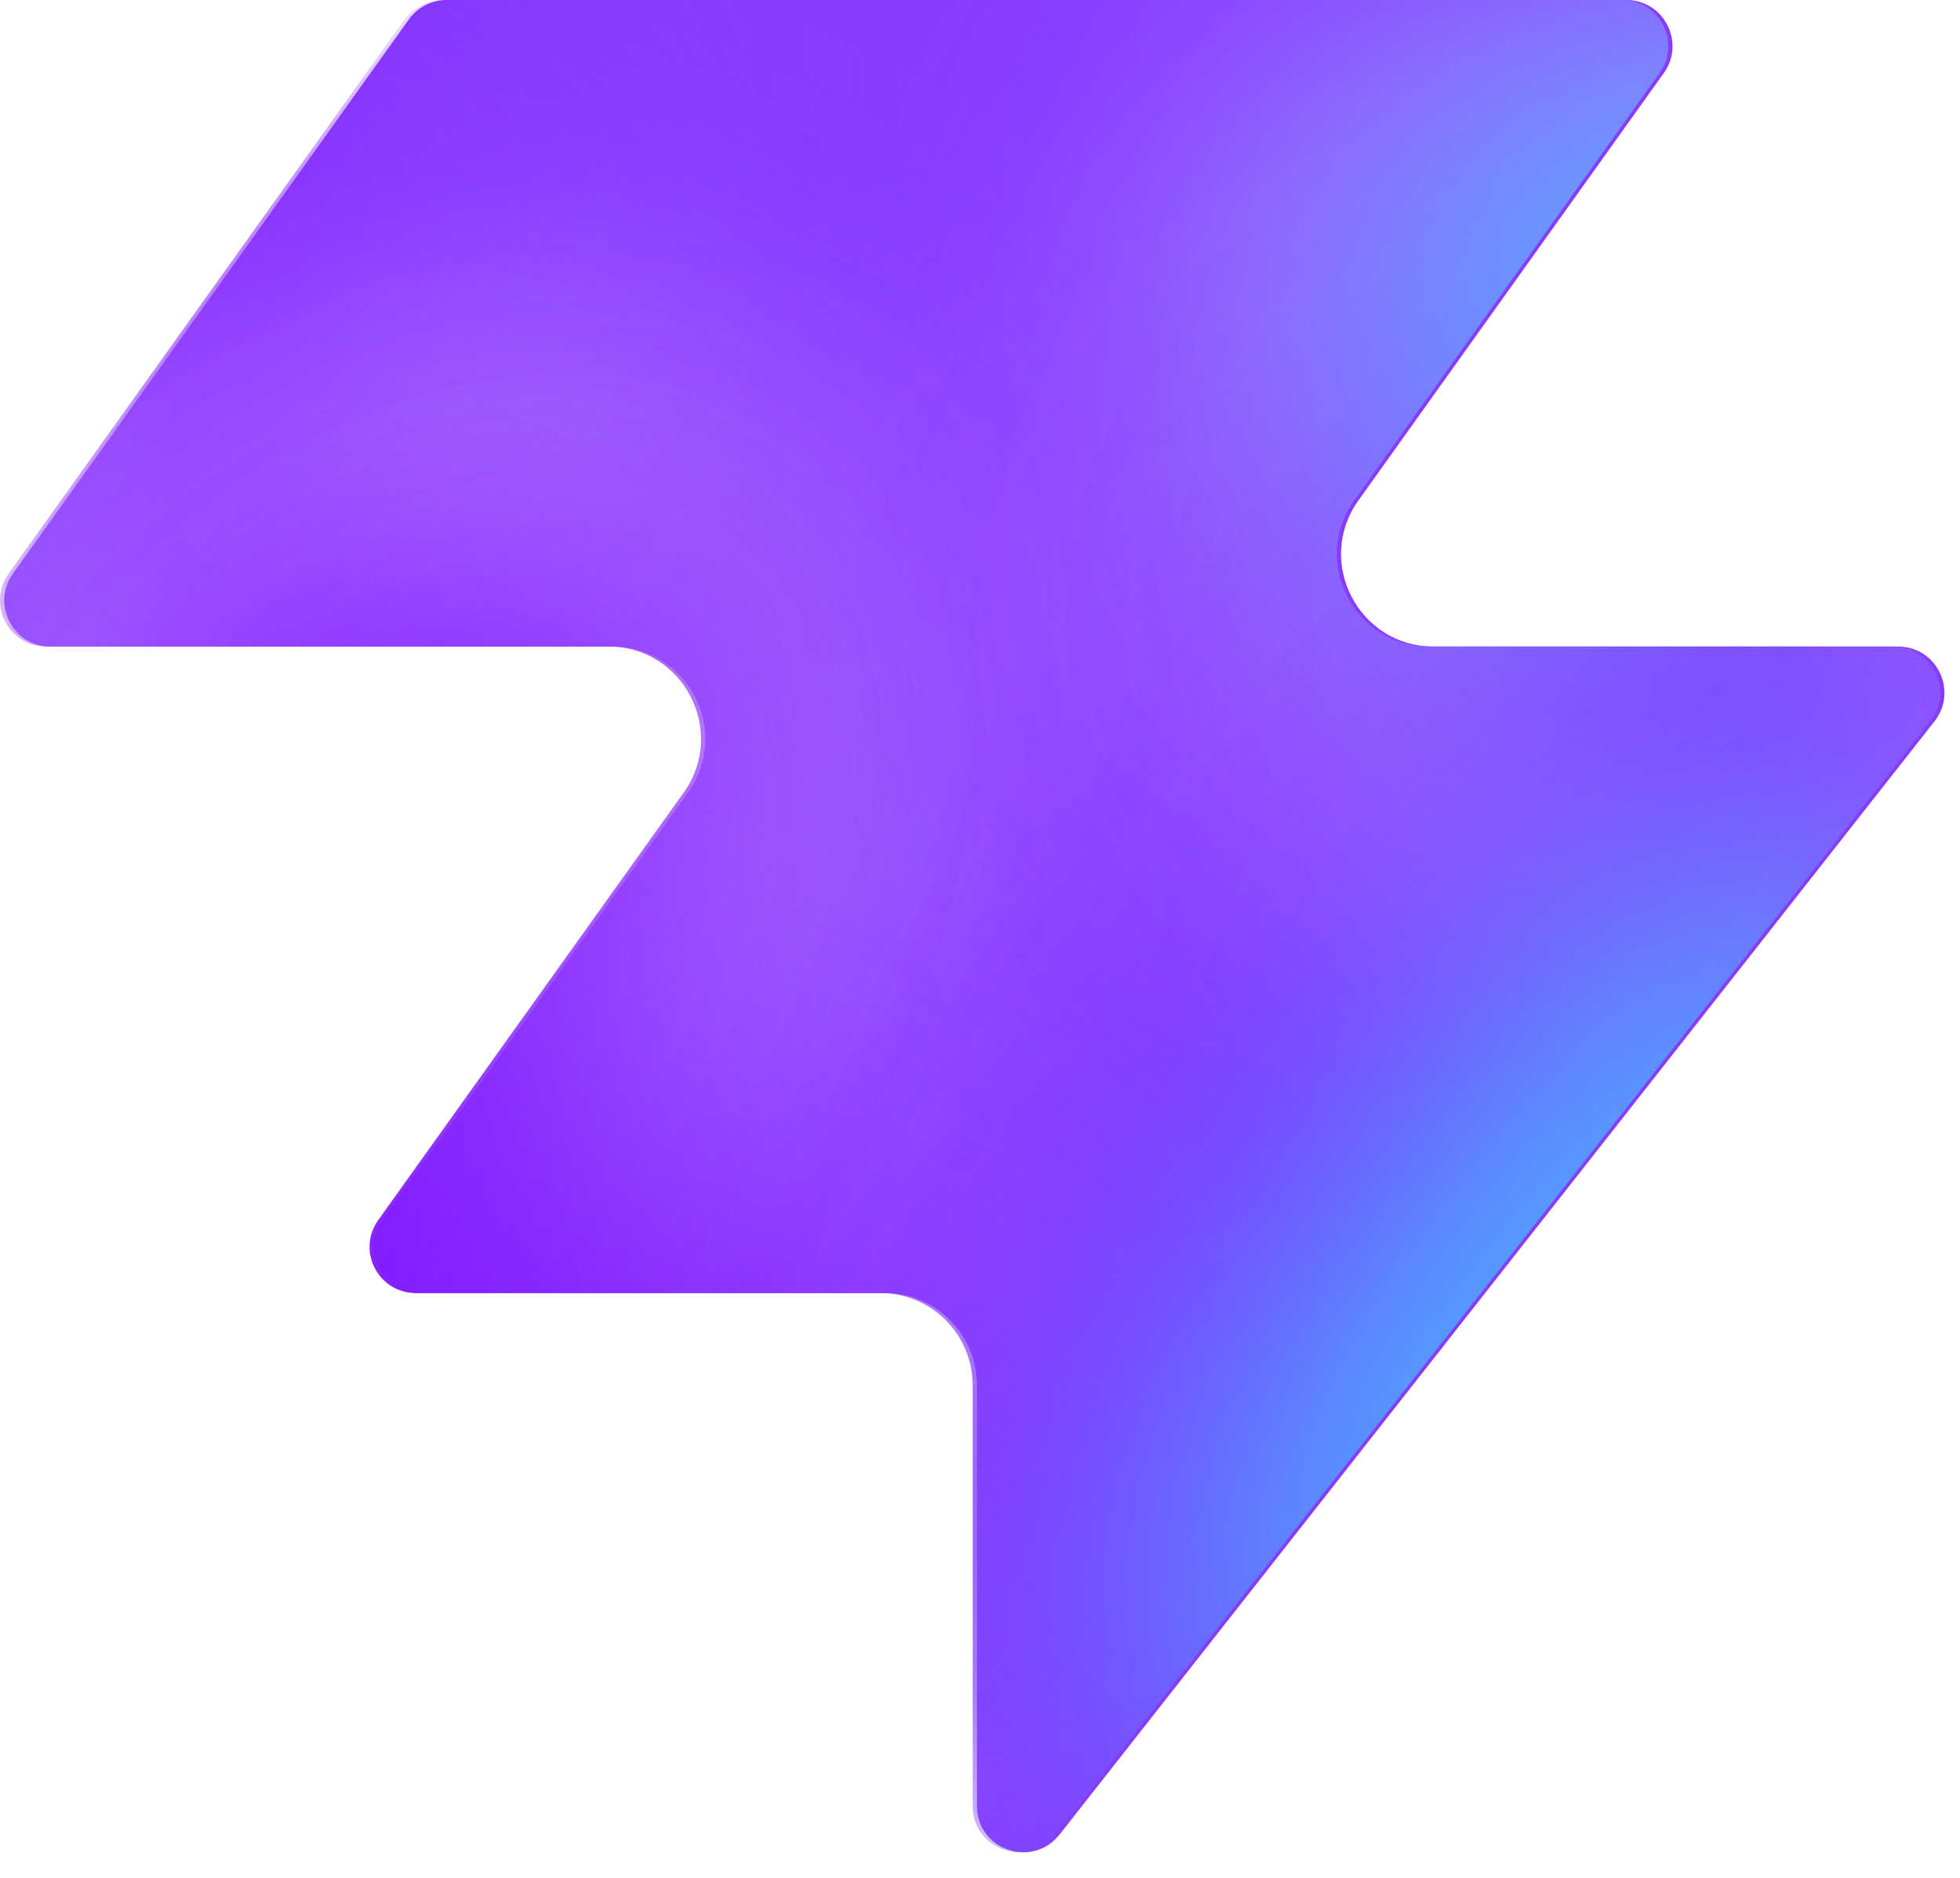
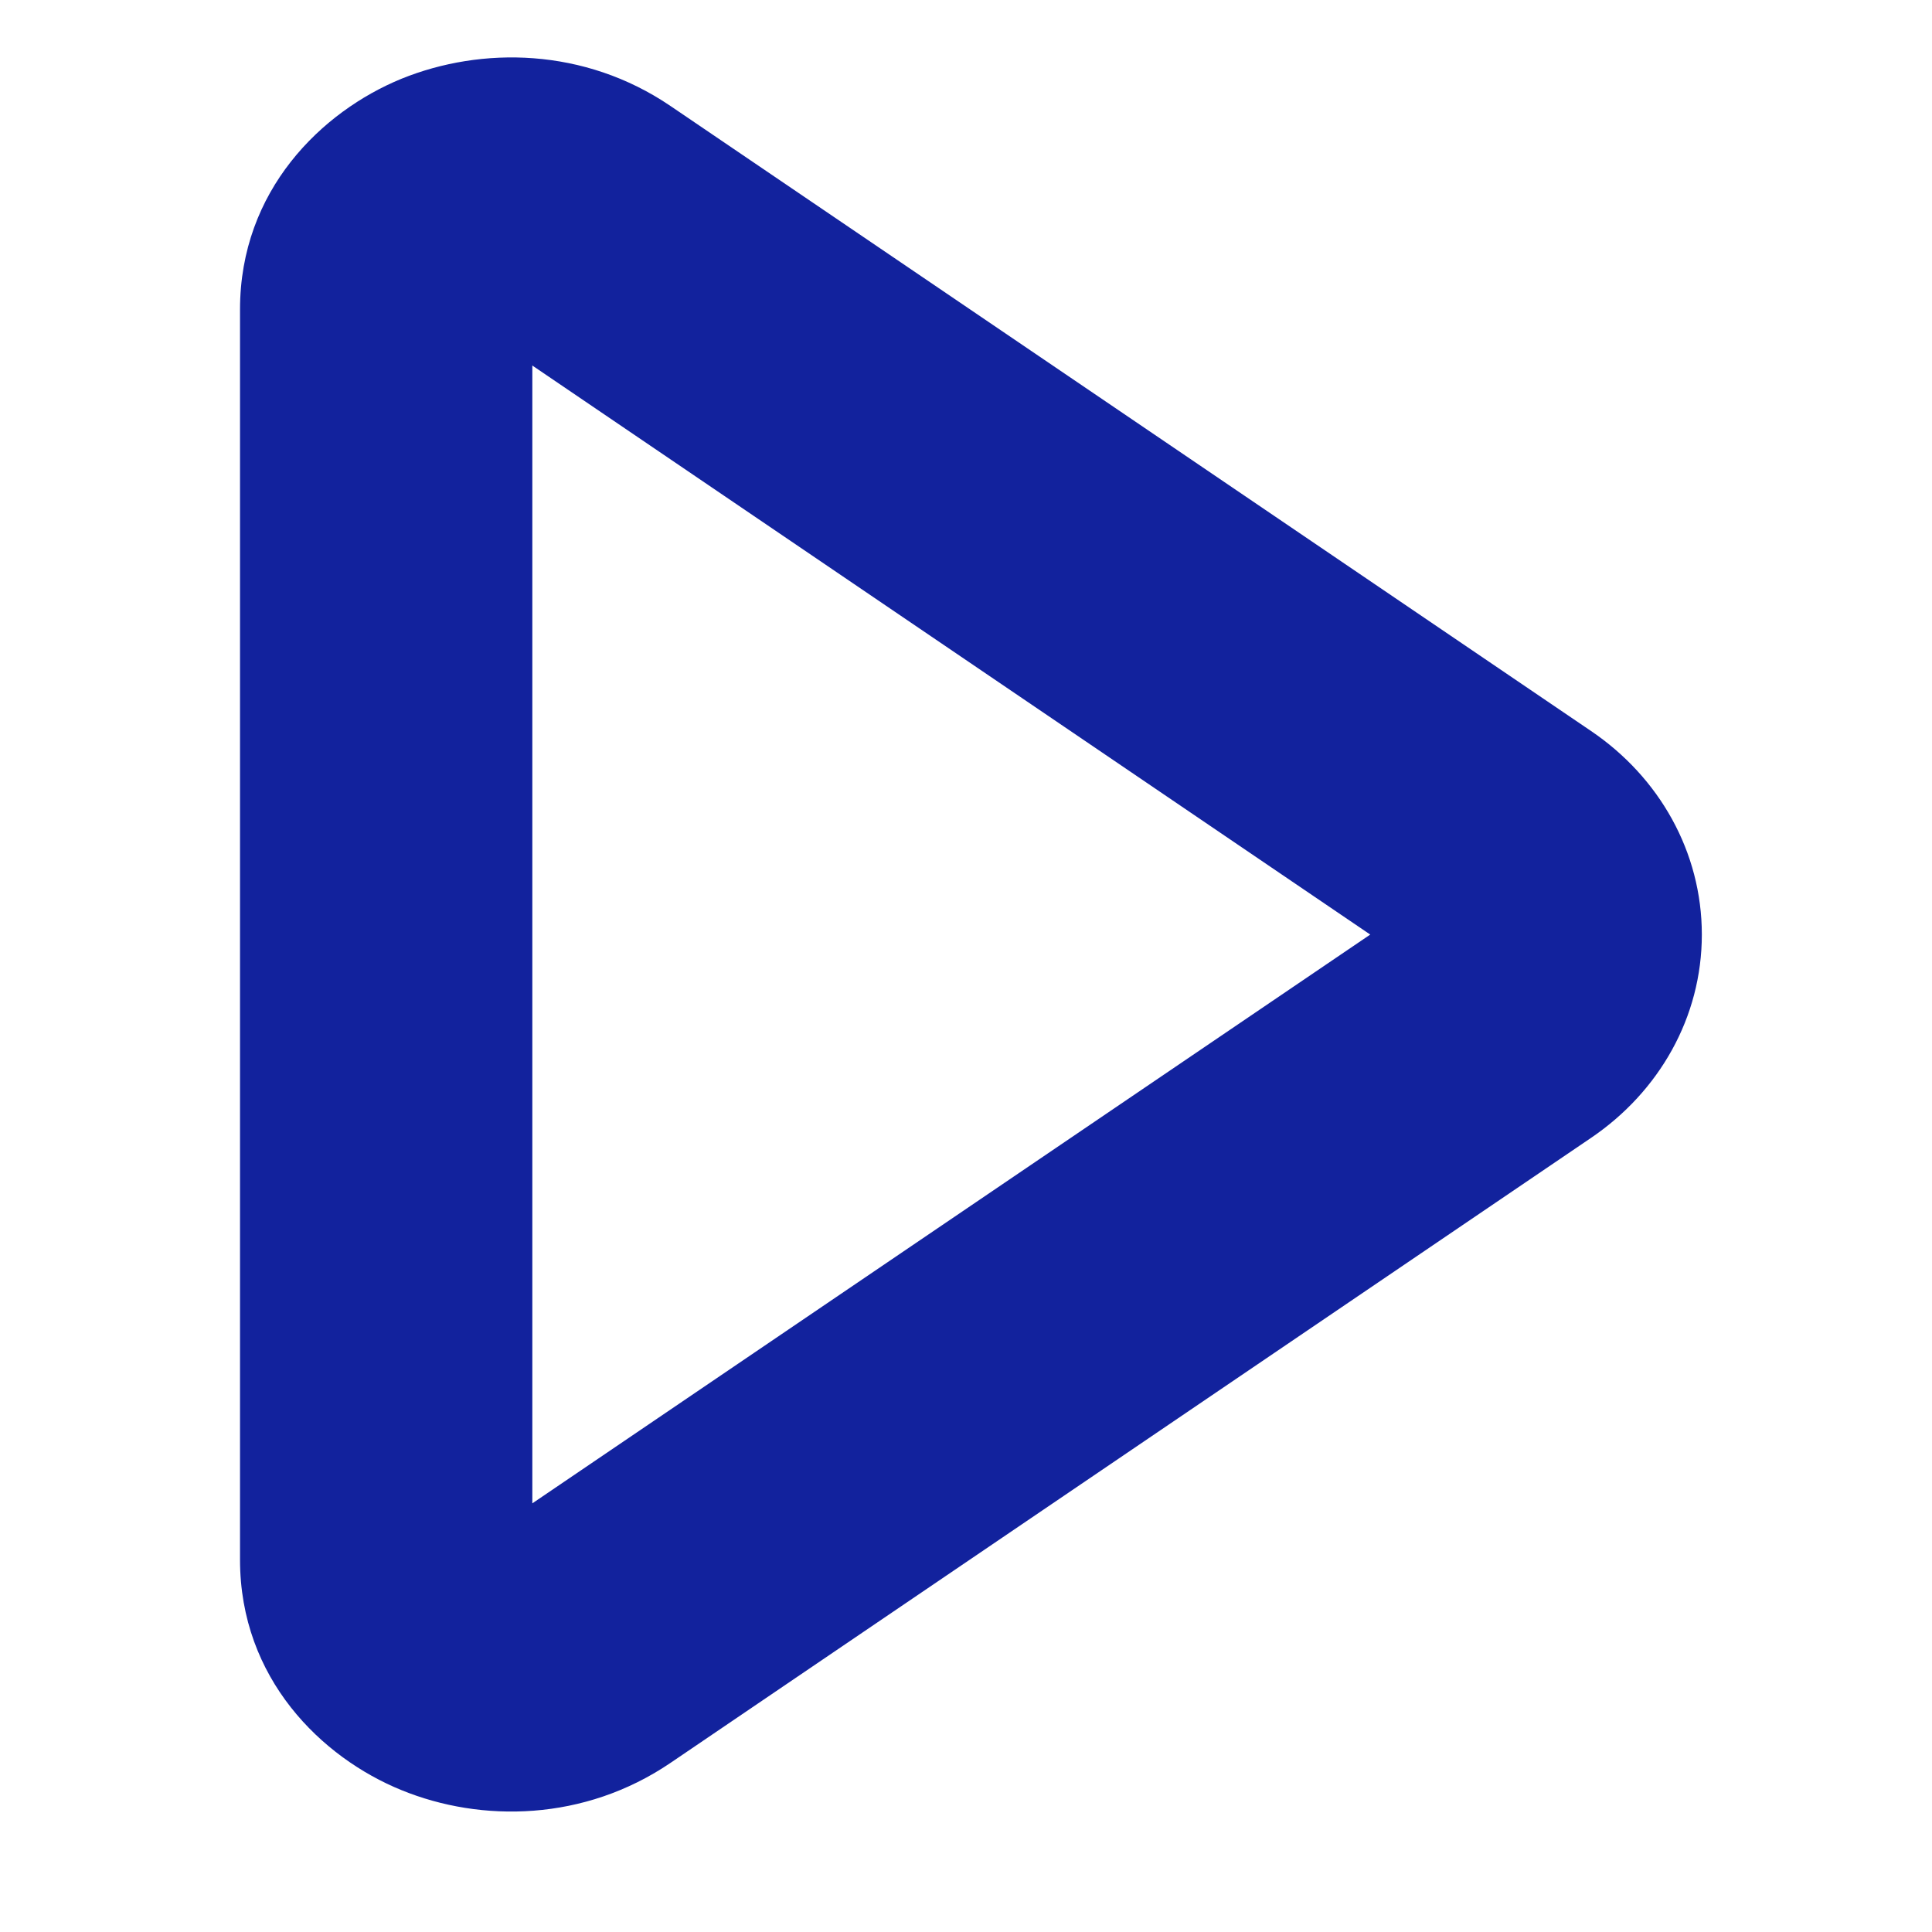
- <svg xmlns="http://www.w3.org/2000/svg" width="48" height="46" fill="none" viewBox="0 0 48 46">
-   <path fill="#863bff" d="M25.946 44.938c-.664.845-2.021.375-2.021-.698V33.937a2.26 2.26 0 0 0-2.262-2.262H10.287c-.92 0-1.456-1.04-.92-1.788l7.48-10.471c1.07-1.497 0-3.578-1.842-3.578H1.237c-.92 0-1.456-1.04-.92-1.788L10.013.474c.214-.297.556-.474.92-.474h28.894c.92 0 1.456 1.04.92 1.788l-7.48 10.471c-1.07 1.498 0 3.579 1.842 3.579h11.377c.943 0 1.473 1.088.89 1.83L25.947 44.94z" style="fill:#863bff;fill:color(display-p3 .525 .23 1);fill-opacity:1" />
-   <mask id="a" width="48" height="46" x="0" y="0" maskUnits="userSpaceOnUse" style="mask-type:alpha">
-     <path fill="#000" d="M25.842 44.938c-.664.844-2.021.375-2.021-.698V33.937a2.26 2.26 0 0 0-2.262-2.262H10.183c-.92 0-1.456-1.04-.92-1.788l7.48-10.471c1.07-1.498 0-3.579-1.842-3.579H1.133c-.92 0-1.456-1.04-.92-1.787L9.91.473c.214-.297.556-.474.92-.474h28.894c.92 0 1.456 1.04.92 1.788l-7.48 10.471c-1.07 1.498 0 3.578 1.842 3.578h11.377c.943 0 1.473 1.088.89 1.832L25.843 44.94z" style="fill:#000;fill-opacity:1" />
-   </mask>
-   <g mask="url(#a)">
-     <g filter="url(#b)">
-       <ellipse cx="5.508" cy="14.704" fill="#ede6ff" rx="5.508" ry="14.704" style="fill:#ede6ff;fill:color(display-p3 .927 .903 1);fill-opacity:1" transform="matrix(.00324 1 1 -.00324 -4.47 31.516)" />
-     </g>
-     <g filter="url(#c)">
-       <ellipse cx="10.399" cy="29.851" fill="#ede6ff" rx="10.399" ry="29.851" style="fill:#ede6ff;fill:color(display-p3 .927 .903 1);fill-opacity:1" transform="matrix(.00324 1 1 -.00324 -39.328 7.883)" />
-     </g>
-     <g filter="url(#d)">
-       <ellipse cx="5.508" cy="30.487" fill="#7e14ff" rx="5.508" ry="30.487" style="fill:#7e14ff;fill:color(display-p3 .492 .077 1);fill-opacity:1" transform="rotate(89.814 -25.913 -14.639)scale(1 -1)" />
-     </g>
-     <g filter="url(#e)">
-       <ellipse cx="5.508" cy="30.599" fill="#7e14ff" rx="5.508" ry="30.599" style="fill:#7e14ff;fill:color(display-p3 .492 .077 1);fill-opacity:1" transform="rotate(89.814 -32.644 -3.334)scale(1 -1)" />
-     </g>
-     <g filter="url(#f)">
-       <ellipse cx="5.508" cy="30.599" fill="#7e14ff" rx="5.508" ry="30.599" style="fill:#7e14ff;fill:color(display-p3 .492 .077 1);fill-opacity:1" transform="matrix(.00324 1 1 -.00324 -34.34 30.47)" />
-     </g>
-     <g filter="url(#g)">
-       <ellipse cx="14.072" cy="22.078" fill="#ede6ff" rx="14.072" ry="22.078" style="fill:#ede6ff;fill:color(display-p3 .927 .903 1);fill-opacity:1" transform="rotate(93.35 24.506 48.493)scale(-1 1)" />
-     </g>
-     <g filter="url(#h)">
-       <ellipse cx="3.47" cy="21.501" fill="#7e14ff" rx="3.47" ry="21.501" style="fill:#7e14ff;fill:color(display-p3 .492 .077 1);fill-opacity:1" transform="rotate(89.009 28.708 47.59)scale(-1 1)" />
-     </g>
-     <g filter="url(#i)">
-       <ellipse cx="3.47" cy="21.501" fill="#7e14ff" rx="3.47" ry="21.501" style="fill:#7e14ff;fill:color(display-p3 .492 .077 1);fill-opacity:1" transform="rotate(89.009 28.708 47.59)scale(-1 1)" />
-     </g>
-     <g filter="url(#j)">
-       <ellipse cx=".387" cy="8.972" fill="#7e14ff" rx="4.407" ry="29.108" style="fill:#7e14ff;fill:color(display-p3 .492 .077 1);fill-opacity:1" transform="rotate(39.51 .387 8.972)" />
-     </g>
-     <g filter="url(#k)">
-       <ellipse cx="47.523" cy="-6.092" fill="#7e14ff" rx="4.407" ry="29.108" style="fill:#7e14ff;fill:color(display-p3 .492 .077 1);fill-opacity:1" transform="rotate(37.892 47.523 -6.092)" />
-     </g>
-     <g filter="url(#l)">
-       <ellipse cx="41.412" cy="6.333" fill="#47bfff" rx="5.971" ry="9.665" style="fill:#47bfff;fill:color(display-p3 .28 .748 1);fill-opacity:1" transform="rotate(37.892 41.412 6.333)" />
-     </g>
-     <g filter="url(#m)">
-       <ellipse cx="-1.879" cy="38.332" fill="#7e14ff" rx="4.407" ry="29.108" style="fill:#7e14ff;fill:color(display-p3 .492 .077 1);fill-opacity:1" transform="rotate(37.892 -1.88 38.332)" />
-     </g>
-     <g filter="url(#n)">
-       <ellipse cx="-1.879" cy="38.332" fill="#7e14ff" rx="4.407" ry="29.108" style="fill:#7e14ff;fill:color(display-p3 .492 .077 1);fill-opacity:1" transform="rotate(37.892 -1.88 38.332)" />
-     </g>
-     <g filter="url(#o)">
-       <ellipse cx="35.651" cy="29.907" fill="#7e14ff" rx="4.407" ry="29.108" style="fill:#7e14ff;fill:color(display-p3 .492 .077 1);fill-opacity:1" transform="rotate(37.892 35.651 29.907)" />
-     </g>
-     <g filter="url(#p)">
-       <ellipse cx="38.418" cy="32.4" fill="#47bfff" rx="5.971" ry="15.297" style="fill:#47bfff;fill:color(display-p3 .28 .748 1);fill-opacity:1" transform="rotate(37.892 38.418 32.4)" />
-     </g>
+ <svg xmlns="http://www.w3.org/2000/svg" width="40" zoomAndPan="magnify" viewBox="0 0 30 30" height="40" preserveAspectRatio="xMidYMid meet" version="1.0">
+   <defs>
+     <clipPath id="b336466d23">
+       <path d="M 3.543 0.664 L 26.77 0.664 L 26.77 28.246 L 3.543 28.246 Z M 3.543 0.664 " clip-rule="nonzero" />
+     </clipPath>
+   </defs>
+   <g clip-path="url(#b336466d23)">
+     <path fill="#12229d" d="M 8.266 5.676 L 8.266 23.344 L 21.277 14.512 Z M 22.156 13.914 L 22.562 14.512 Z M 6.234 1.223 C 7.477 0.719 9.074 0.738 10.41 1.645 L 24.707 11.352 C 25.766 12.07 26.426 13.23 26.426 14.512 C 26.426 15.793 25.766 16.949 24.707 17.668 L 10.41 27.375 L 9.137 25.5 L 10.41 27.375 C 9.074 28.281 7.477 28.305 6.234 27.797 C 4.996 27.293 3.727 26.066 3.727 24.219 L 3.727 4.805 C 3.727 2.957 4.996 1.73 6.234 1.223 Z M 6.234 1.223 " fill-opacity="1" fill-rule="evenodd" />
  </g>
-   <defs>
-     <filter id="b" width="60.045" height="41.654" x="-19.77" y="16.149" color-interpolation-filters="sRGB" filterUnits="userSpaceOnUse">
-       <feFlood flood-opacity="0" result="BackgroundImageFix" />
-       <feBlend in="SourceGraphic" in2="BackgroundImageFix" result="shape" />
-       <feGaussianBlur result="effect1_foregroundBlur_2002_17158" stdDeviation="7.659" />
-     </filter>
-     <filter id="c" width="90.34" height="51.437" x="-54.613" y="-7.533" color-interpolation-filters="sRGB" filterUnits="userSpaceOnUse">
-       <feFlood flood-opacity="0" result="BackgroundImageFix" />
-       <feBlend in="SourceGraphic" in2="BackgroundImageFix" result="shape" />
-       <feGaussianBlur result="effect1_foregroundBlur_2002_17158" stdDeviation="7.659" />
-     </filter>
-     <filter id="d" width="79.355" height="29.4" x="-49.64" y="2.03" color-interpolation-filters="sRGB" filterUnits="userSpaceOnUse">
-       <feFlood flood-opacity="0" result="BackgroundImageFix" />
-       <feBlend in="SourceGraphic" in2="BackgroundImageFix" result="shape" />
-       <feGaussianBlur result="effect1_foregroundBlur_2002_17158" stdDeviation="4.596" />
-     </filter>
-     <filter id="e" width="79.579" height="29.4" x="-45.045" y="20.029" color-interpolation-filters="sRGB" filterUnits="userSpaceOnUse">
-       <feFlood flood-opacity="0" result="BackgroundImageFix" />
-       <feBlend in="SourceGraphic" in2="BackgroundImageFix" result="shape" />
-       <feGaussianBlur result="effect1_foregroundBlur_2002_17158" stdDeviation="4.596" />
-     </filter>
-     <filter id="f" width="79.579" height="29.4" x="-43.513" y="21.178" color-interpolation-filters="sRGB" filterUnits="userSpaceOnUse">
-       <feFlood flood-opacity="0" result="BackgroundImageFix" />
-       <feBlend in="SourceGraphic" in2="BackgroundImageFix" result="shape" />
-       <feGaussianBlur result="effect1_foregroundBlur_2002_17158" stdDeviation="4.596" />
-     </filter>
-     <filter id="g" width="74.749" height="58.852" x="15.756" y="-17.901" color-interpolation-filters="sRGB" filterUnits="userSpaceOnUse">
-       <feFlood flood-opacity="0" result="BackgroundImageFix" />
-       <feBlend in="SourceGraphic" in2="BackgroundImageFix" result="shape" />
-       <feGaussianBlur result="effect1_foregroundBlur_2002_17158" stdDeviation="7.659" />
-     </filter>
-     <filter id="h" width="61.377" height="25.362" x="23.548" y="2.284" color-interpolation-filters="sRGB" filterUnits="userSpaceOnUse">
-       <feFlood flood-opacity="0" result="BackgroundImageFix" />
-       <feBlend in="SourceGraphic" in2="BackgroundImageFix" result="shape" />
-       <feGaussianBlur result="effect1_foregroundBlur_2002_17158" stdDeviation="4.596" />
-     </filter>
-     <filter id="i" width="61.377" height="25.362" x="23.548" y="2.284" color-interpolation-filters="sRGB" filterUnits="userSpaceOnUse">
-       <feFlood flood-opacity="0" result="BackgroundImageFix" />
-       <feBlend in="SourceGraphic" in2="BackgroundImageFix" result="shape" />
-       <feGaussianBlur result="effect1_foregroundBlur_2002_17158" stdDeviation="4.596" />
-     </filter>
-     <filter id="j" width="56.045" height="63.649" x="-27.636" y="-22.853" color-interpolation-filters="sRGB" filterUnits="userSpaceOnUse">
-       <feFlood flood-opacity="0" result="BackgroundImageFix" />
-       <feBlend in="SourceGraphic" in2="BackgroundImageFix" result="shape" />
-       <feGaussianBlur result="effect1_foregroundBlur_2002_17158" stdDeviation="4.596" />
-     </filter>
-     <filter id="k" width="54.814" height="64.646" x="20.116" y="-38.415" color-interpolation-filters="sRGB" filterUnits="userSpaceOnUse">
-       <feFlood flood-opacity="0" result="BackgroundImageFix" />
-       <feBlend in="SourceGraphic" in2="BackgroundImageFix" result="shape" />
-       <feGaussianBlur result="effect1_foregroundBlur_2002_17158" stdDeviation="4.596" />
-     </filter>
-     <filter id="l" width="33.541" height="35.313" x="24.641" y="-11.323" color-interpolation-filters="sRGB" filterUnits="userSpaceOnUse">
-       <feFlood flood-opacity="0" result="BackgroundImageFix" />
-       <feBlend in="SourceGraphic" in2="BackgroundImageFix" result="shape" />
-       <feGaussianBlur result="effect1_foregroundBlur_2002_17158" stdDeviation="4.596" />
-     </filter>
-     <filter id="m" width="54.814" height="64.646" x="-29.286" y="6.009" color-interpolation-filters="sRGB" filterUnits="userSpaceOnUse">
-       <feFlood flood-opacity="0" result="BackgroundImageFix" />
-       <feBlend in="SourceGraphic" in2="BackgroundImageFix" result="shape" />
-       <feGaussianBlur result="effect1_foregroundBlur_2002_17158" stdDeviation="4.596" />
-     </filter>
-     <filter id="n" width="54.814" height="64.646" x="-29.286" y="6.009" color-interpolation-filters="sRGB" filterUnits="userSpaceOnUse">
-       <feFlood flood-opacity="0" result="BackgroundImageFix" />
-       <feBlend in="SourceGraphic" in2="BackgroundImageFix" result="shape" />
-       <feGaussianBlur result="effect1_foregroundBlur_2002_17158" stdDeviation="4.596" />
-     </filter>
-     <filter id="o" width="54.814" height="64.646" x="8.244" y="-2.416" color-interpolation-filters="sRGB" filterUnits="userSpaceOnUse">
-       <feFlood flood-opacity="0" result="BackgroundImageFix" />
-       <feBlend in="SourceGraphic" in2="BackgroundImageFix" result="shape" />
-       <feGaussianBlur result="effect1_foregroundBlur_2002_17158" stdDeviation="4.596" />
-     </filter>
-     <filter id="p" width="39.409" height="43.623" x="18.713" y="10.588" color-interpolation-filters="sRGB" filterUnits="userSpaceOnUse">
-       <feFlood flood-opacity="0" result="BackgroundImageFix" />
-       <feBlend in="SourceGraphic" in2="BackgroundImageFix" result="shape" />
-       <feGaussianBlur result="effect1_foregroundBlur_2002_17158" stdDeviation="4.596" />
-     </filter>
-   </defs>
</svg>
